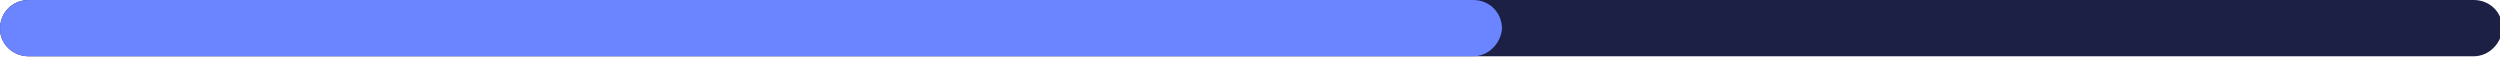
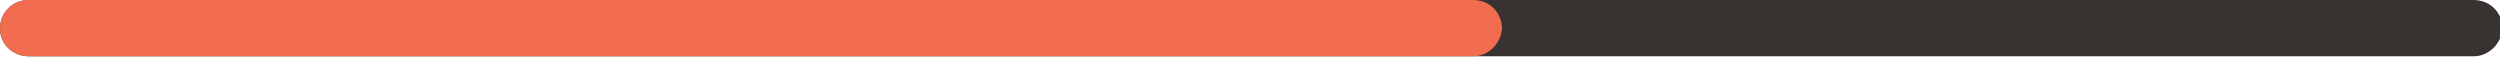
<svg xmlns="http://www.w3.org/2000/svg" version="1.1" id="Layer_1" x="0px" y="0px" viewBox="0 0 199.9 4.5" style="enable-background:new 0 0 199.9 4.5;" xml:space="preserve">
  <style type="text/css">
- 	.st0{fill:#1B2044;}
- 	.st1{fill:#6B84FF;}
+ 	.st0{fill:#383331;}
+ 	.st1{fill:#f26c4f;}
</style>
  <g>
    <path class="st0" d="M197.8,4.5H2.3C1,4.5,0,3.5,0,2.3v0C0,1,1,0,2.3,0l195.5,0c1.3,0,2.3,1,2.3,2.3v0C200,3.5,199,4.5,197.8,4.5z" />
    <path class="st1" d="M117.8,4.5L2.3,4.5C1,4.5,0,3.5,0,2.3v0C0,1,1,0,2.3,0l115.5,0c1.3,0,2.3,1,2.3,2.3v0   C120,3.5,119,4.5,117.8,4.5z" />
  </g>
</svg>
